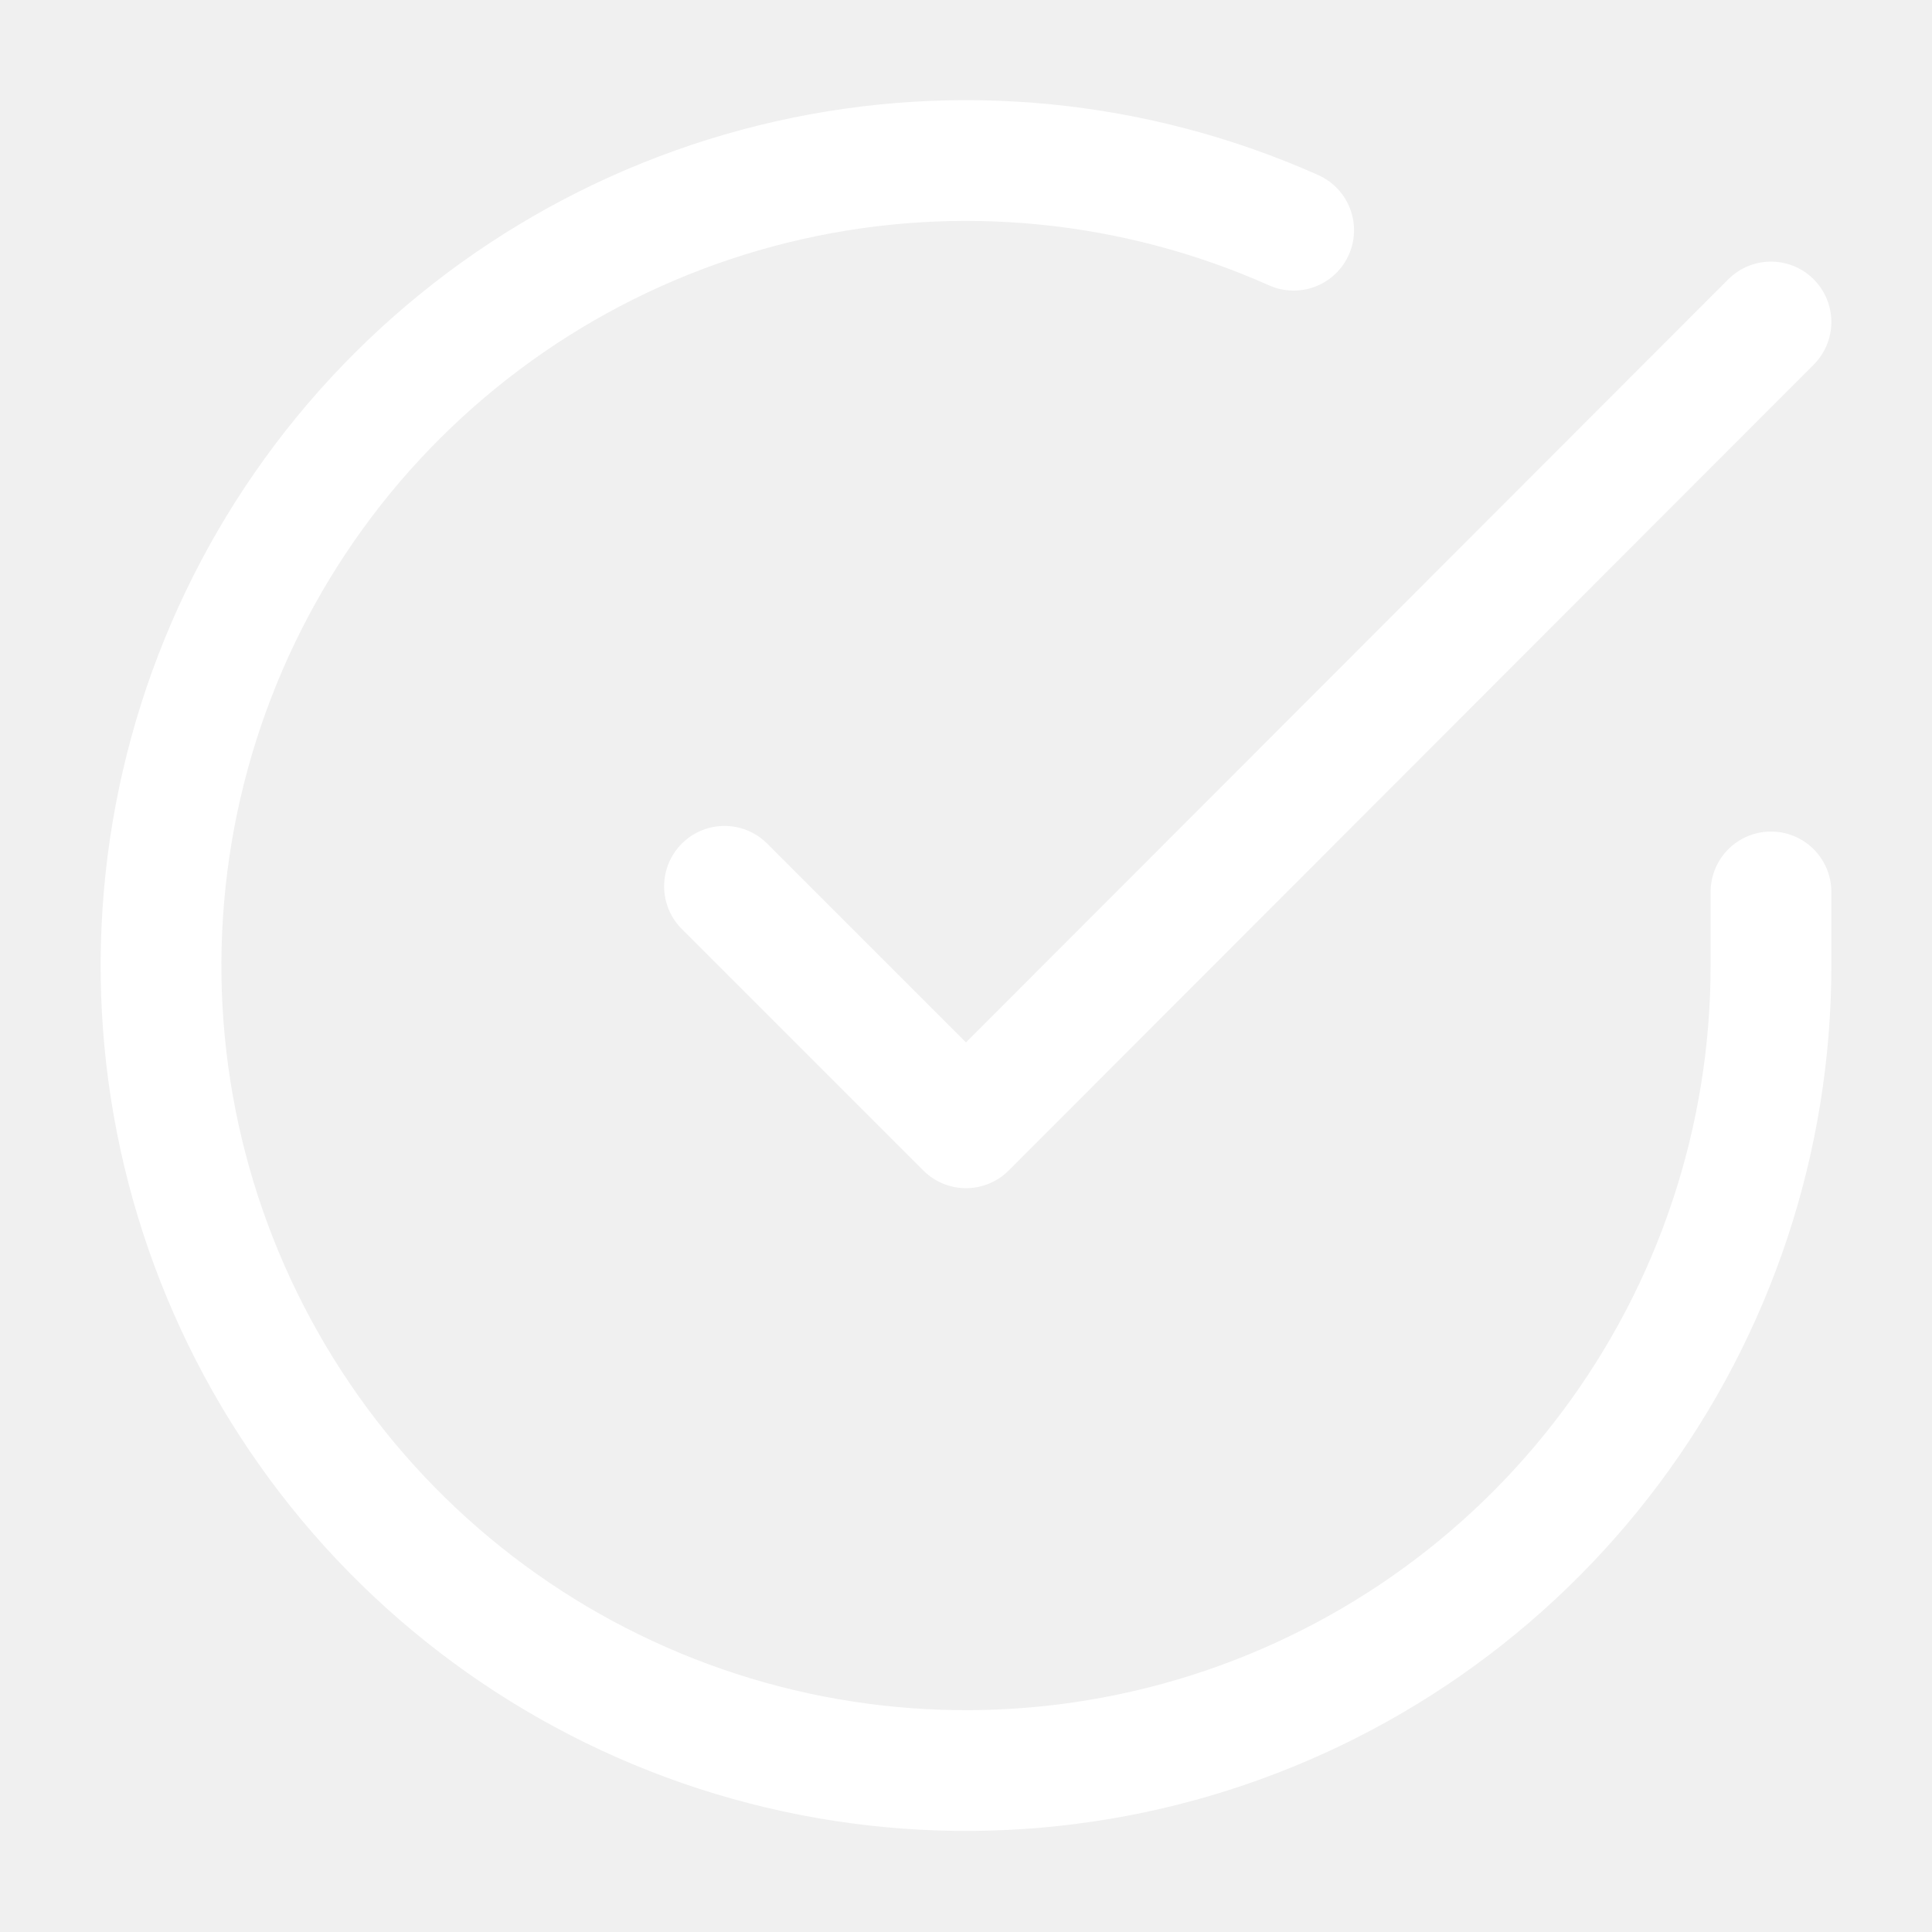
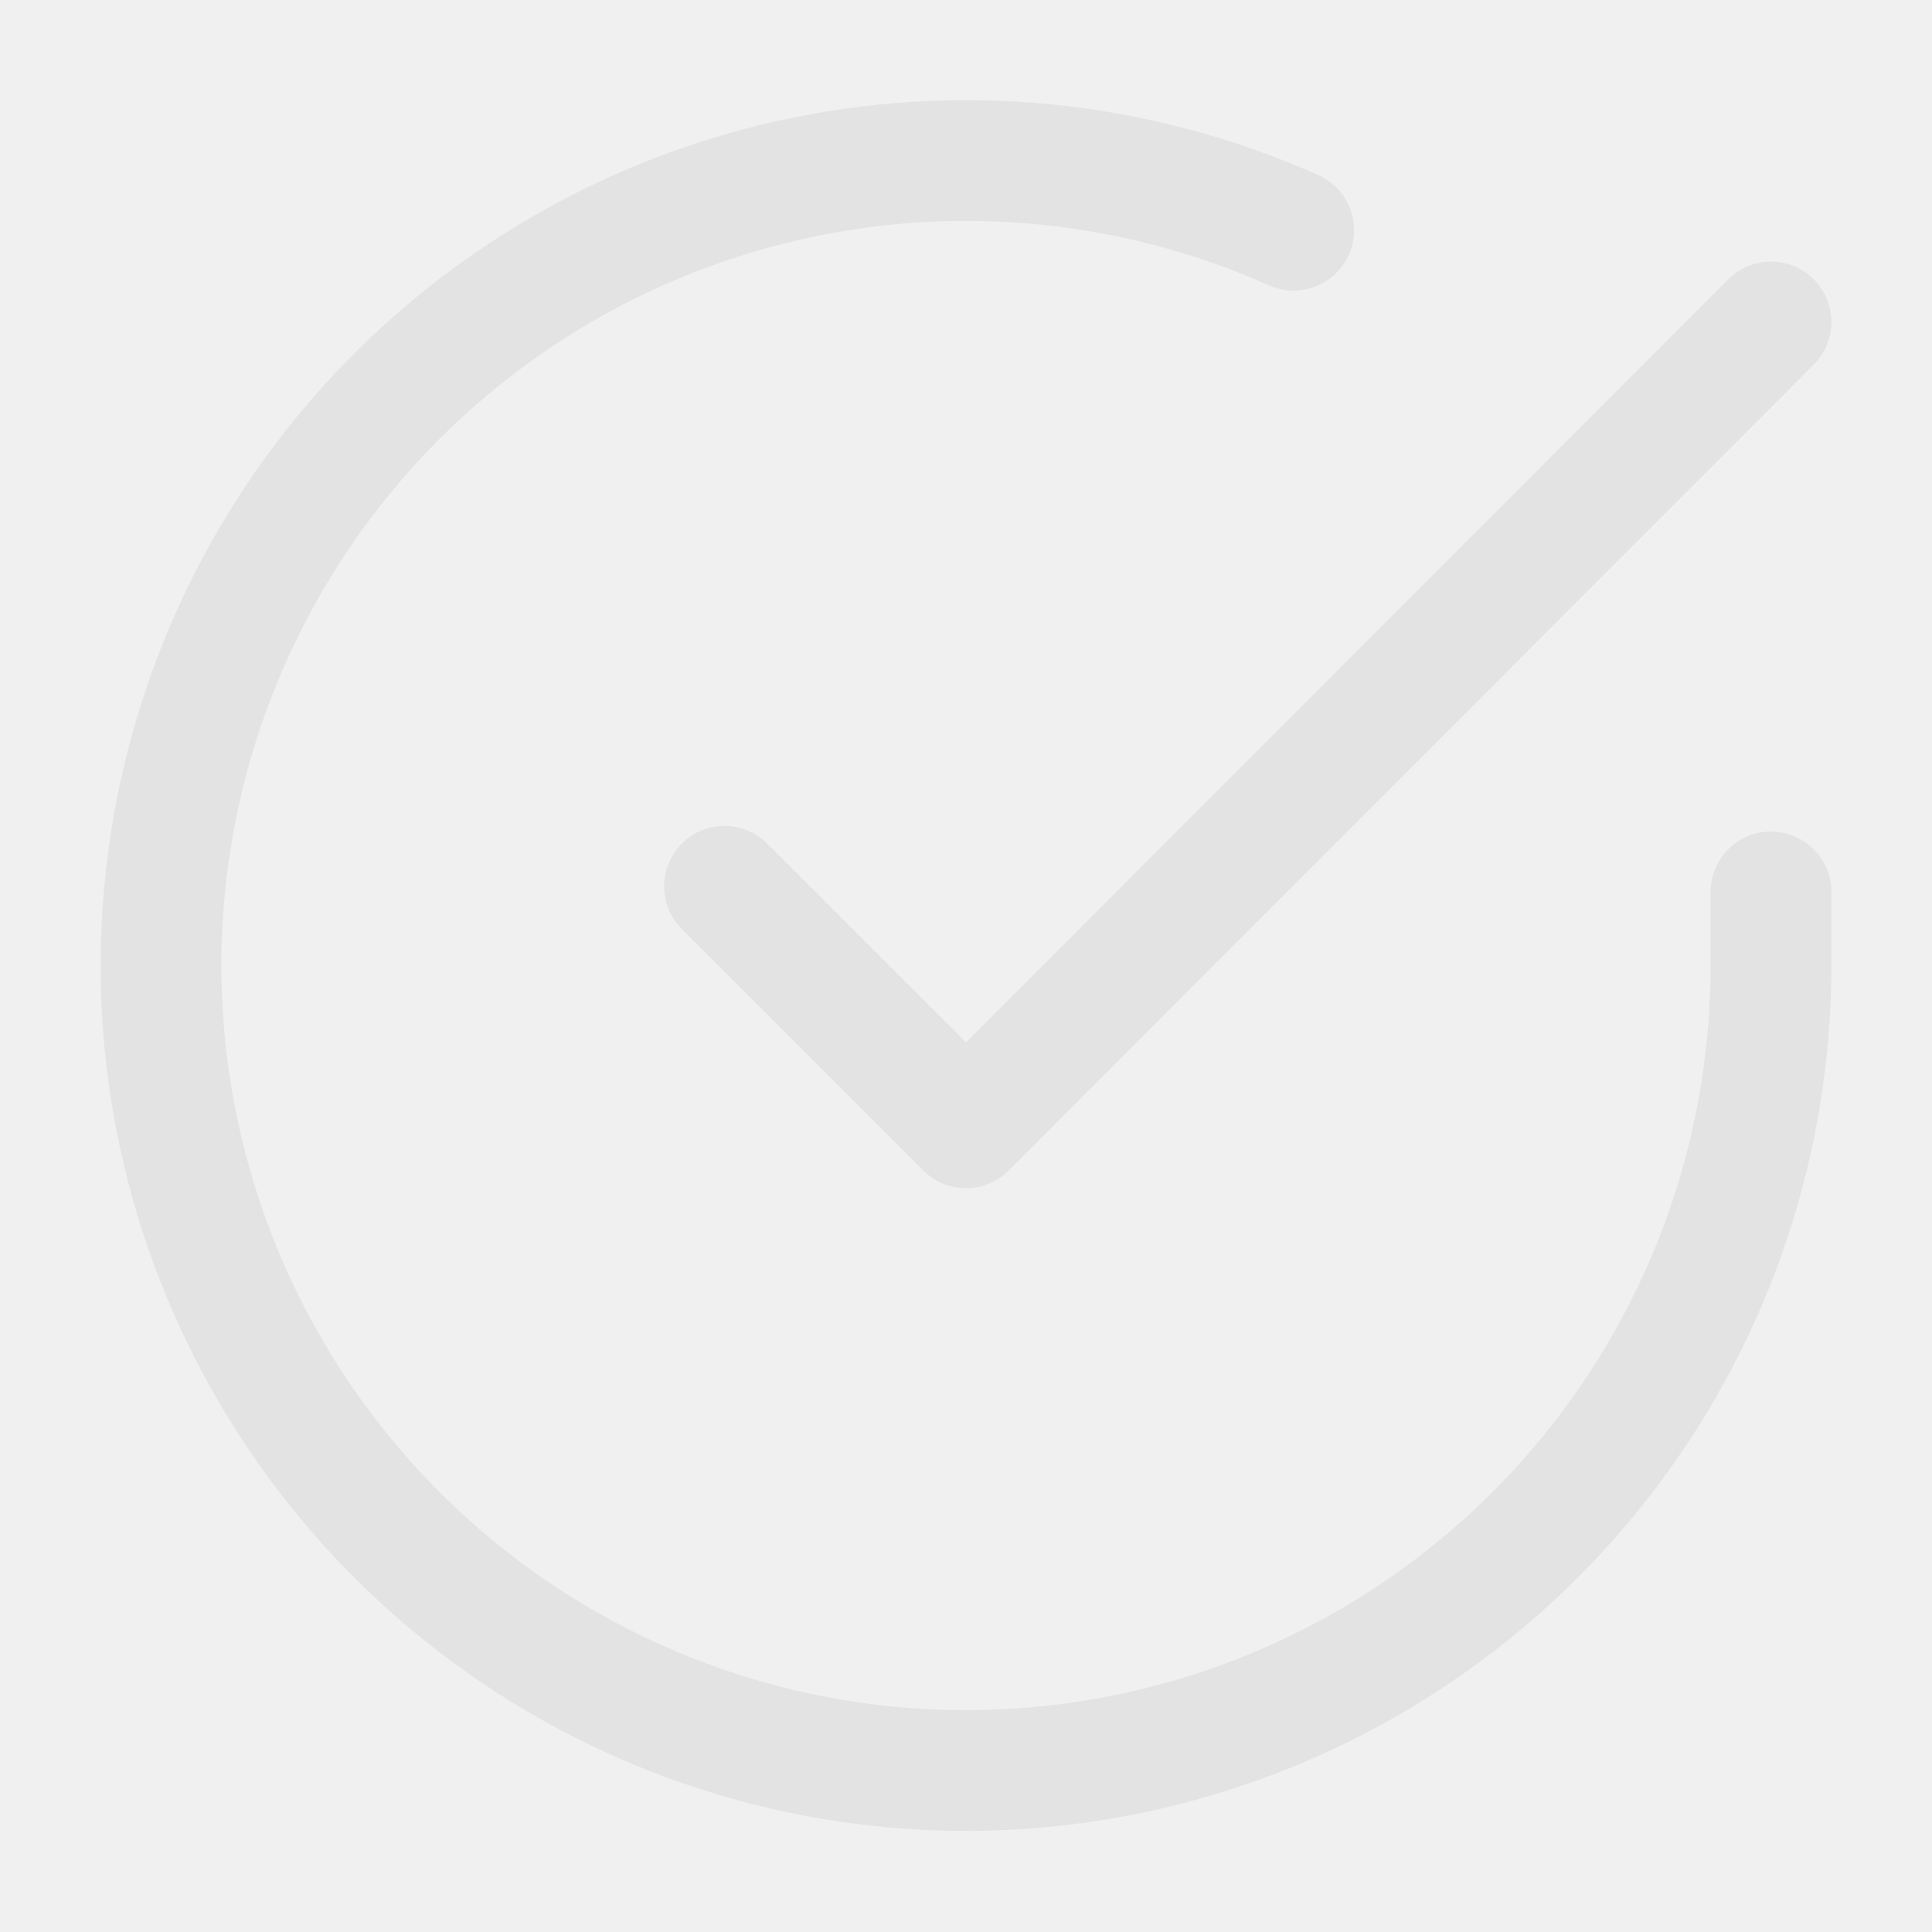
<svg xmlns="http://www.w3.org/2000/svg" width="32" height="32" viewBox="0 0 32 32" fill="none">
-   <path d="M29.333 14.773V16C29.332 18.875 28.401 21.673 26.679 23.976C24.958 26.279 22.538 27.963 19.781 28.779C17.023 29.594 14.076 29.496 11.379 28.5C8.682 27.503 6.38 25.662 4.815 23.249C3.25 20.837 2.506 17.984 2.696 15.115C2.885 12.246 3.996 9.515 5.864 7.329C7.733 5.144 10.257 3.621 13.062 2.987C15.866 2.353 18.8 2.643 21.427 3.813M29.333 5.333L16 18.68L12 14.68" stroke="white" stroke-width="2" stroke-linecap="round" stroke-linejoin="round" />
+   <path d="M29.333 14.773V16C29.332 18.875 28.401 21.673 26.679 23.976C24.958 26.279 22.538 27.963 19.781 28.778C17.023 29.594 14.076 29.496 11.379 28.499C8.682 27.503 6.38 25.661 4.815 23.249C3.25 20.837 2.506 17.984 2.696 15.115C2.885 12.246 3.996 9.515 5.864 7.329C7.733 5.144 10.257 3.62 13.062 2.987C15.866 2.353 18.8 2.643 21.427 3.813M29.333 5.333L16 18.68L12 14.68" stroke="#E3E3E3" stroke-width="2" stroke-linecap="round" stroke-linejoin="round" />
</svg>
